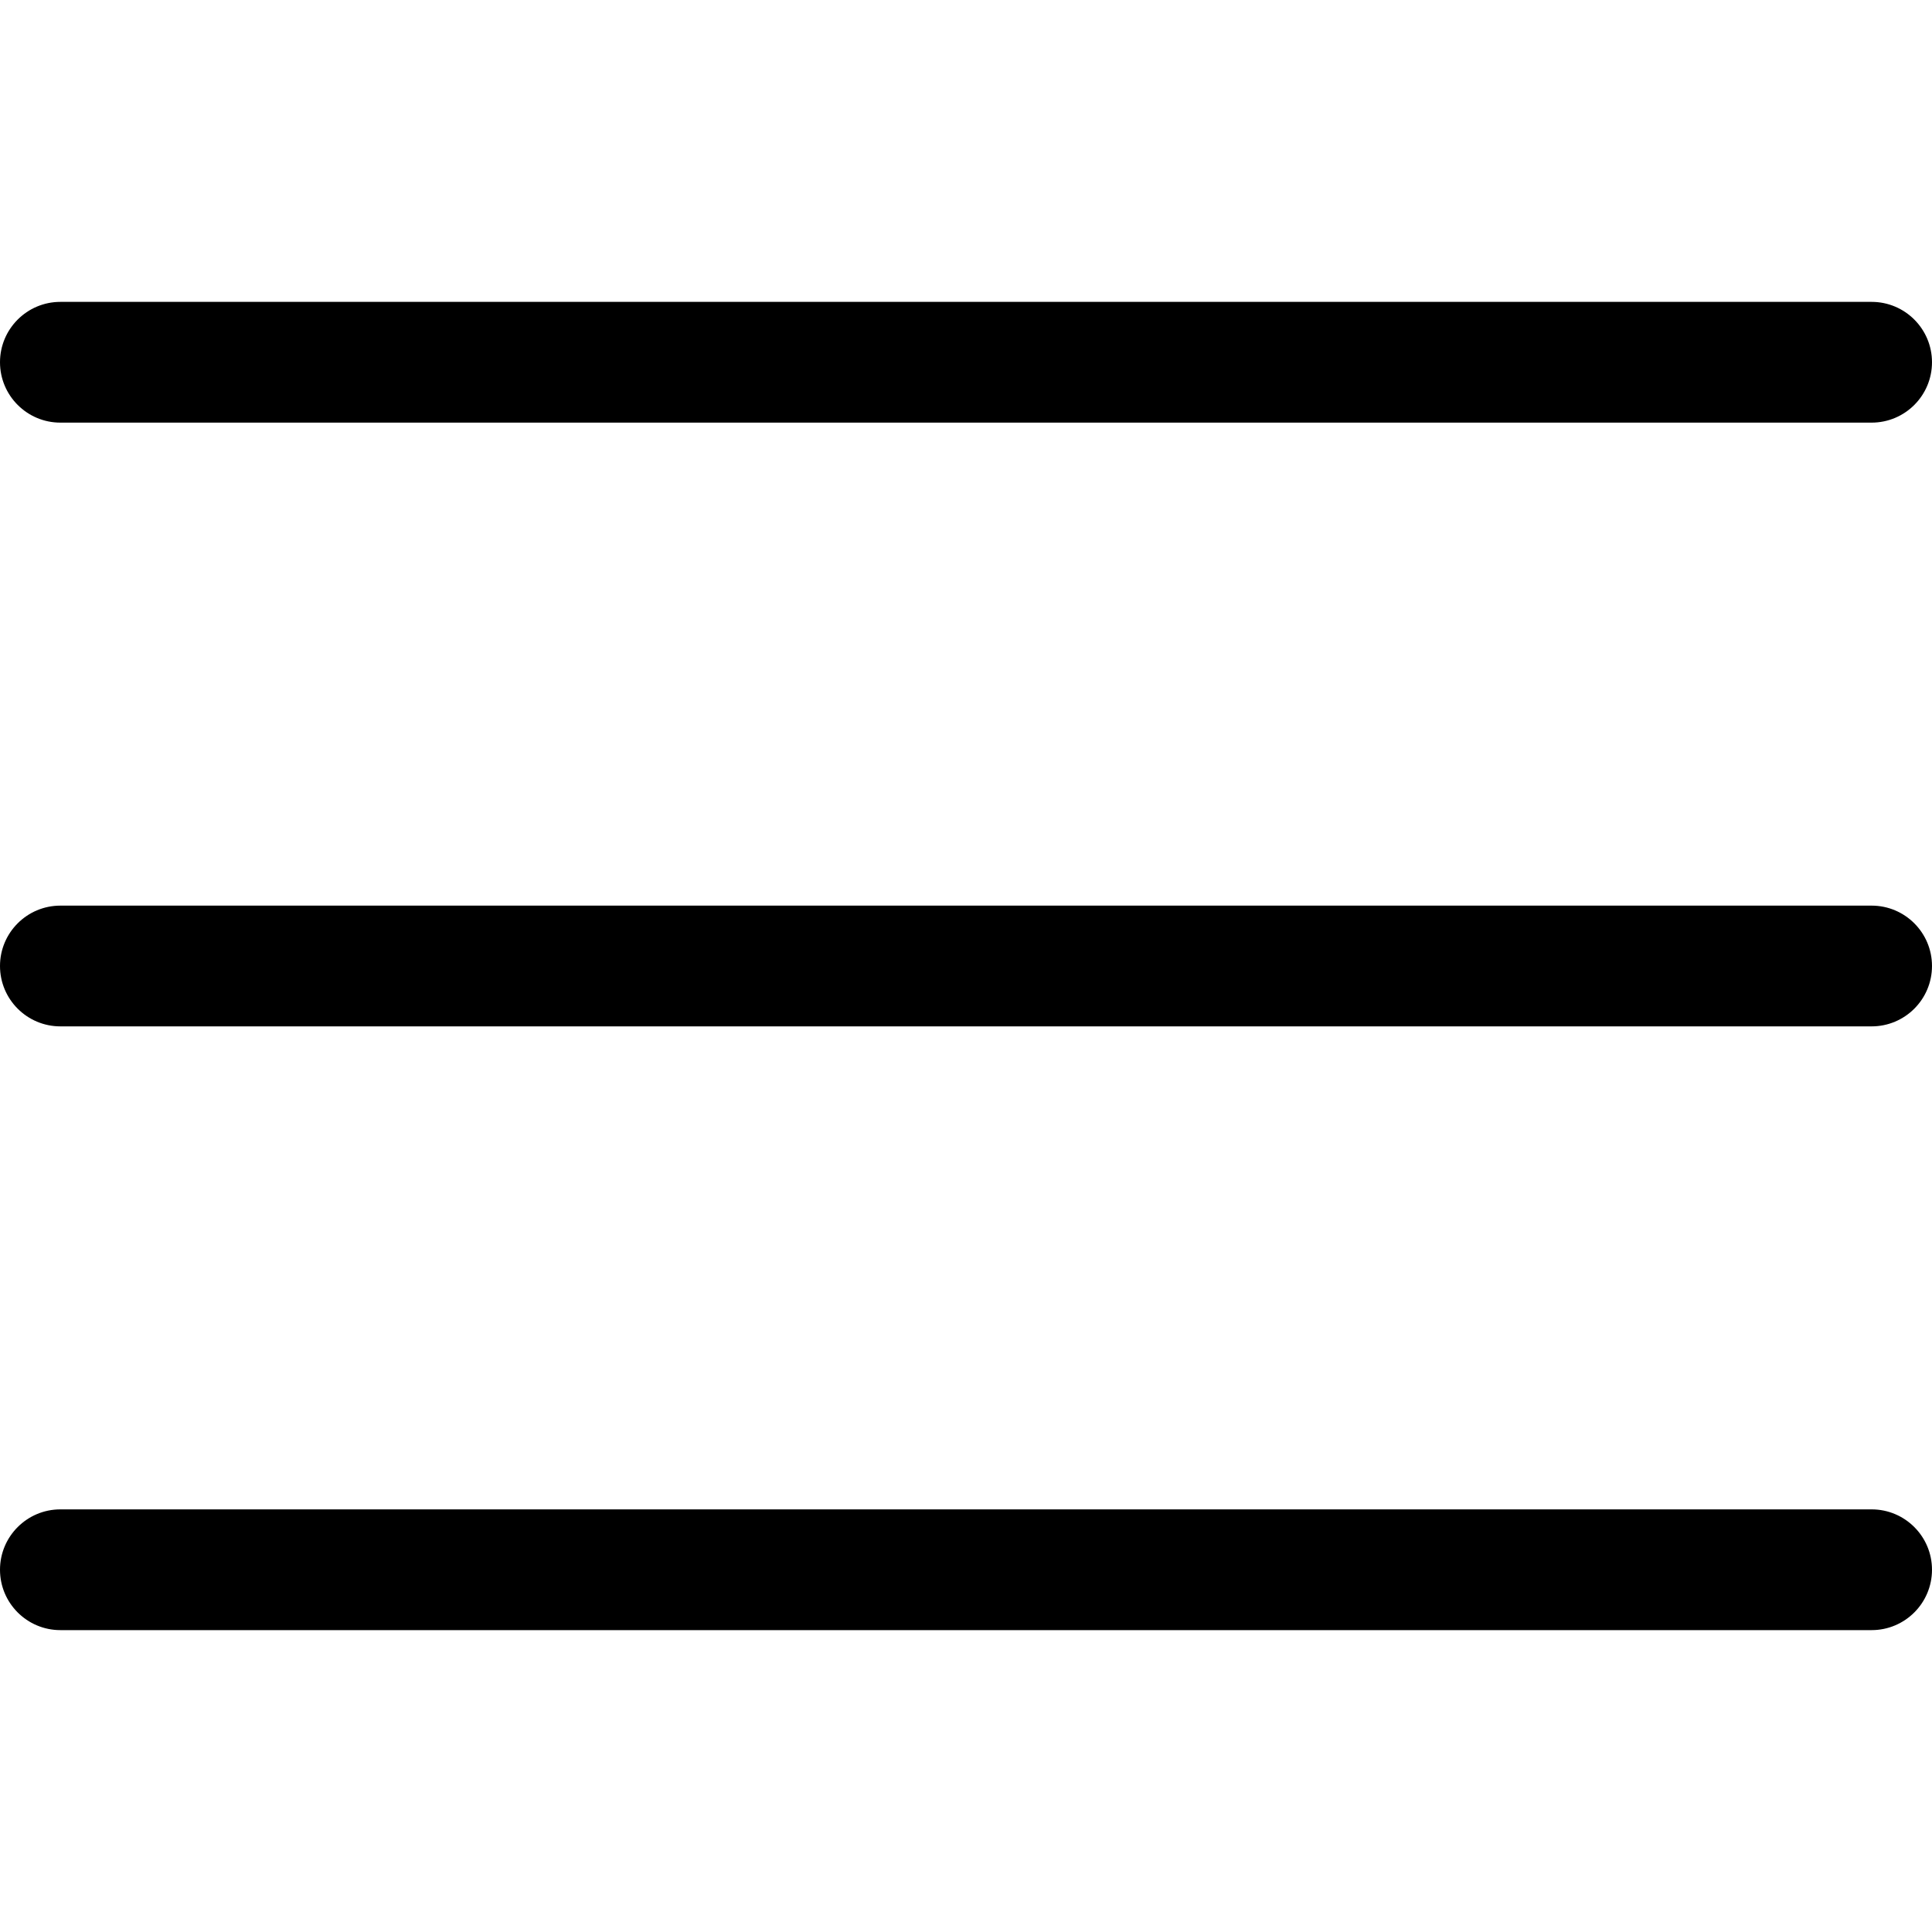
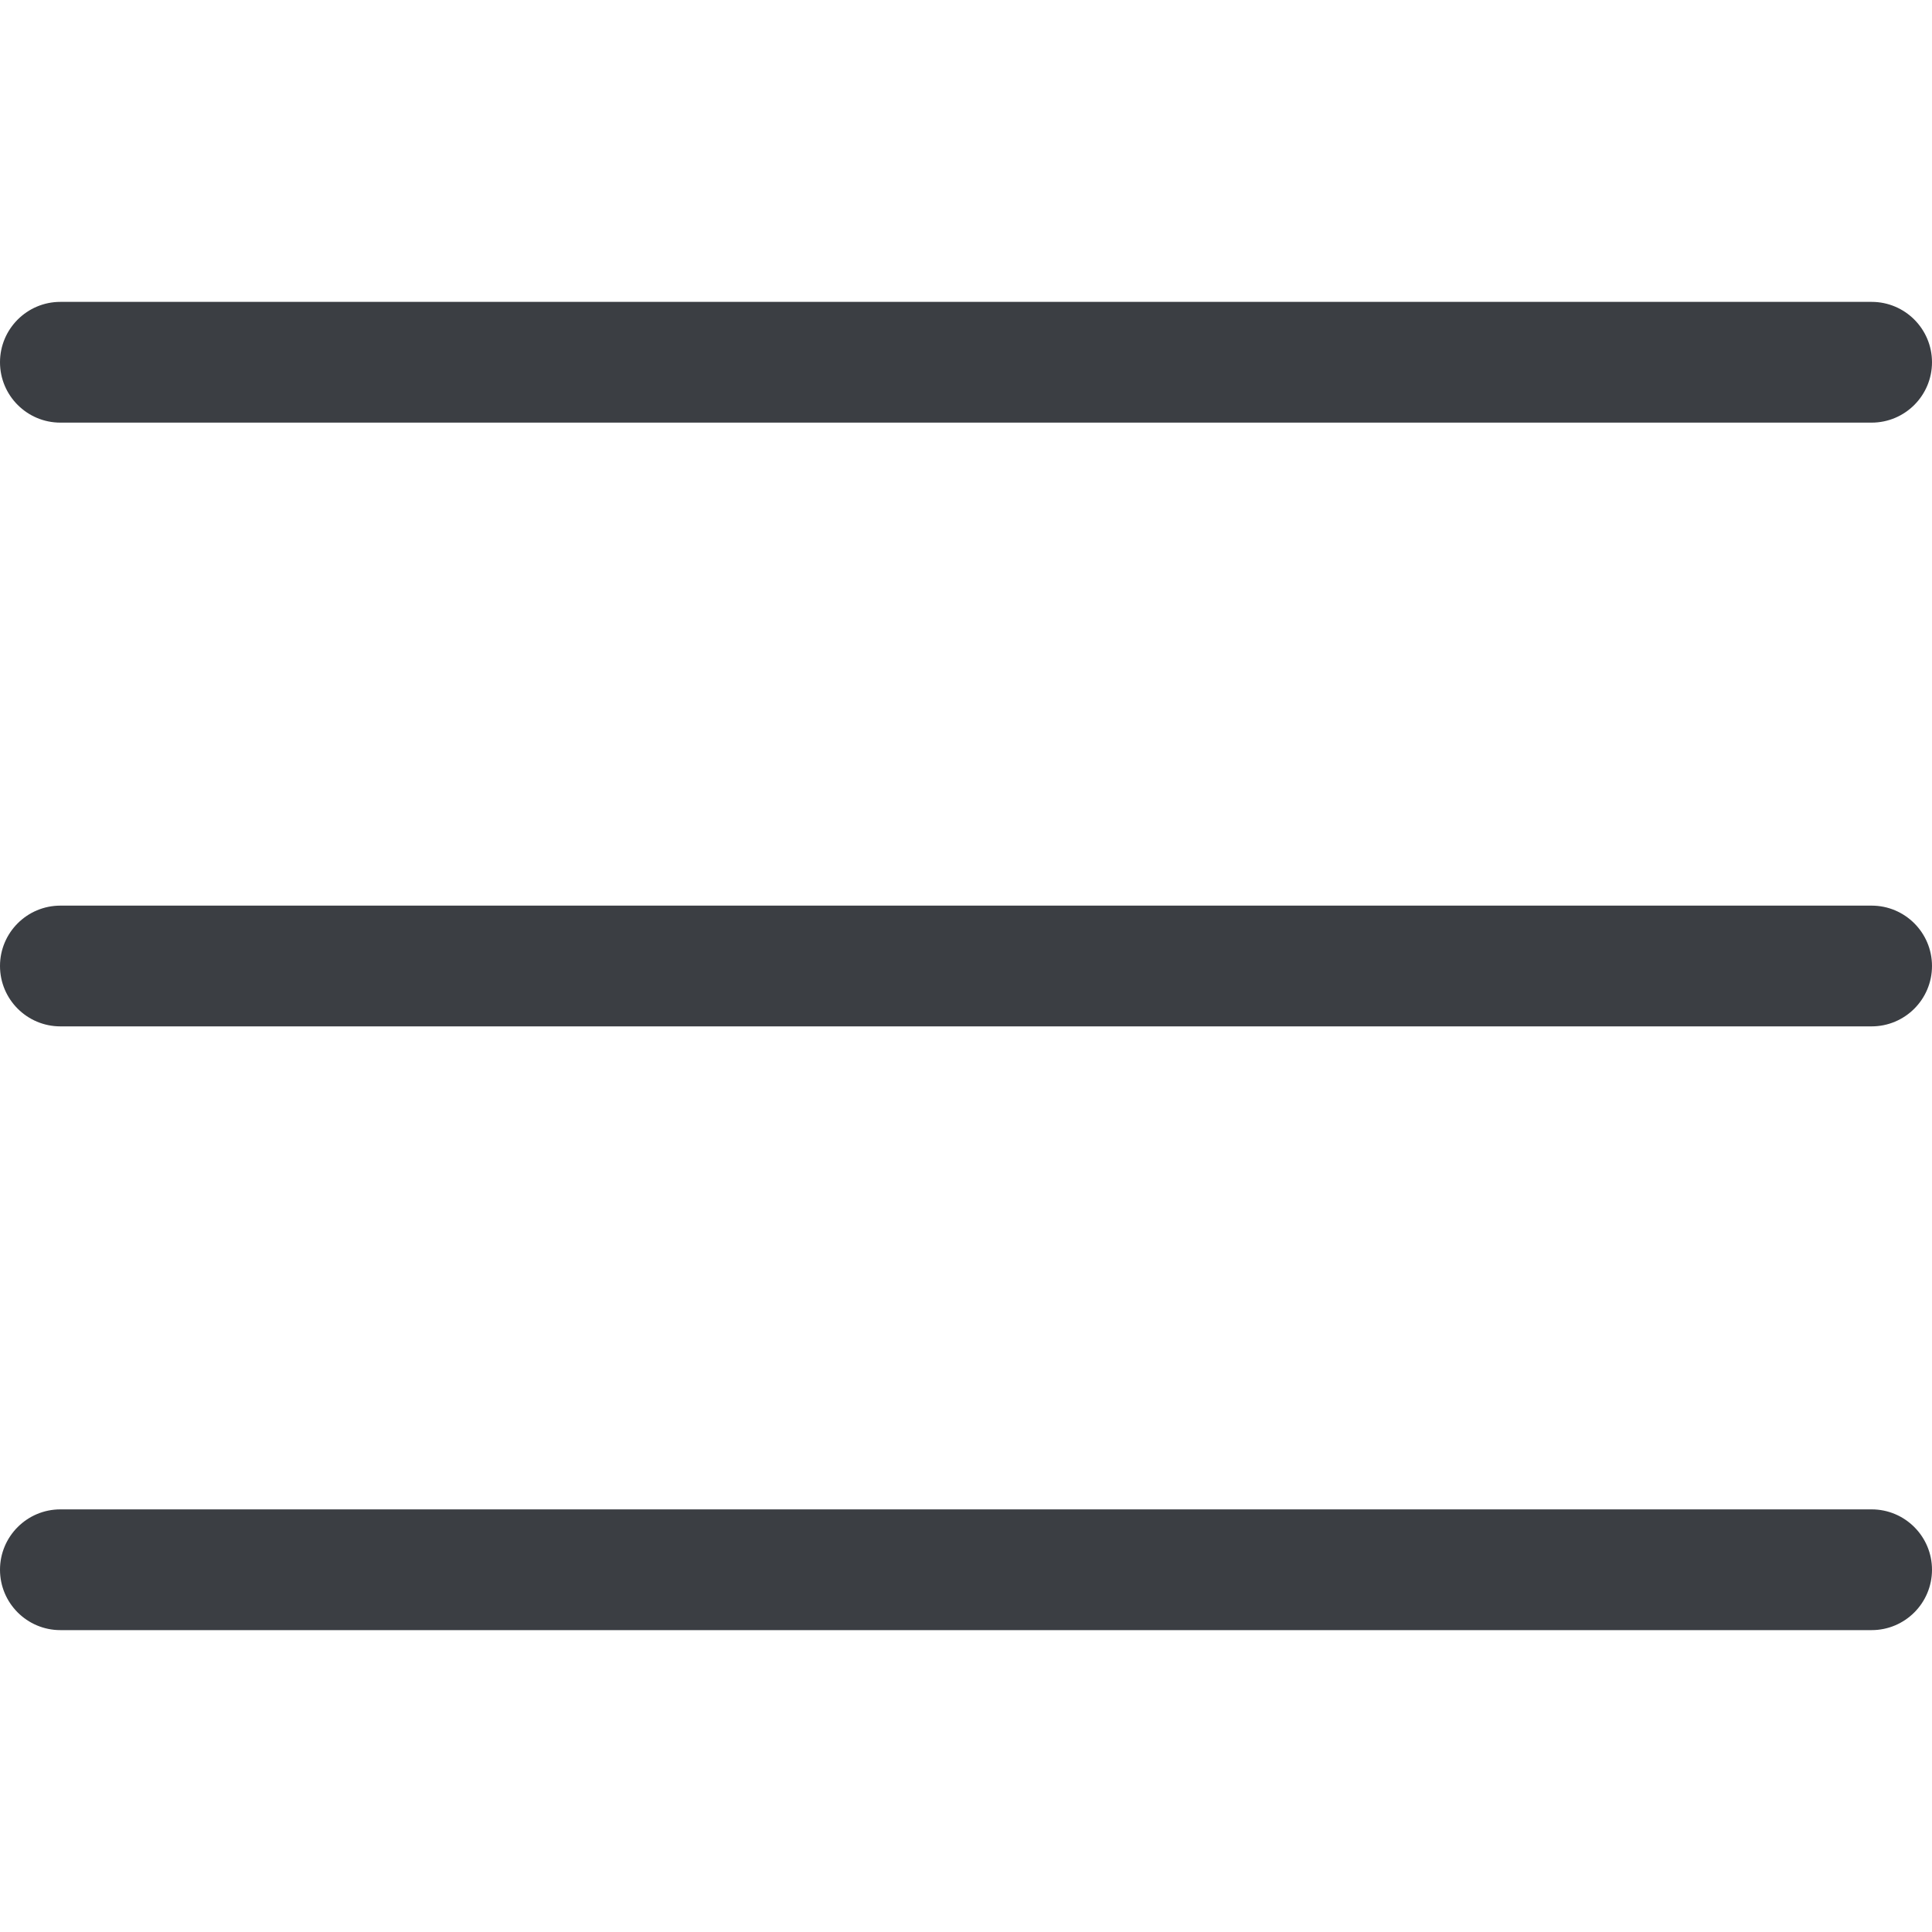
- <svg xmlns="http://www.w3.org/2000/svg" version="1.1" id="Capa_1" x="0px" y="0px" viewBox="0 0 384.97 384.97" style="enable-background:new 0 0 384.97 384.97;" xml:space="preserve">
+ <svg xmlns="http://www.w3.org/2000/svg" version="1.1" id="Capa_1" x="0px" y="0px" viewBox="0 0 384.97 384.97" style="enable-background:new 0 0 384.97 384.97;" xml:space="preserve" fill="#3B3E43">
  <g>
    <g id="Menu">
      <path d="M12.03,84.212h360.909c6.641,0,12.03-5.39,12.03-12.03c0-6.641-5.39-12.03-12.03-12.03H12.03    C5.39,60.152,0,65.541,0,72.182C0,78.823,5.39,84.212,12.03,84.212z" />
      <path d="M372.939,180.455H12.03c-6.641,0-12.03,5.39-12.03,12.03s5.39,12.03,12.03,12.03h360.909c6.641,0,12.03-5.39,12.03-12.03    S379.58,180.455,372.939,180.455z" />
      <path d="M372.939,300.758H12.03c-6.641,0-12.03,5.39-12.03,12.03c0,6.641,5.39,12.03,12.03,12.03h360.909    c6.641,0,12.03-5.39,12.03-12.03C384.97,306.147,379.58,300.758,372.939,300.758z" />
    </g>
    <g>
	</g>
    <g>
	</g>
    <g>
	</g>
    <g>
	</g>
    <g>
	</g>
    <g>
	</g>
  </g>
  <g>
</g>
  <g>
</g>
  <g>
</g>
  <g>
</g>
  <g>
</g>
  <g>
</g>
  <g>
</g>
  <g>
</g>
  <g>
</g>
  <g>
</g>
  <g>
</g>
  <g>
</g>
  <g>
</g>
  <g>
</g>
  <g>
</g>
</svg>
